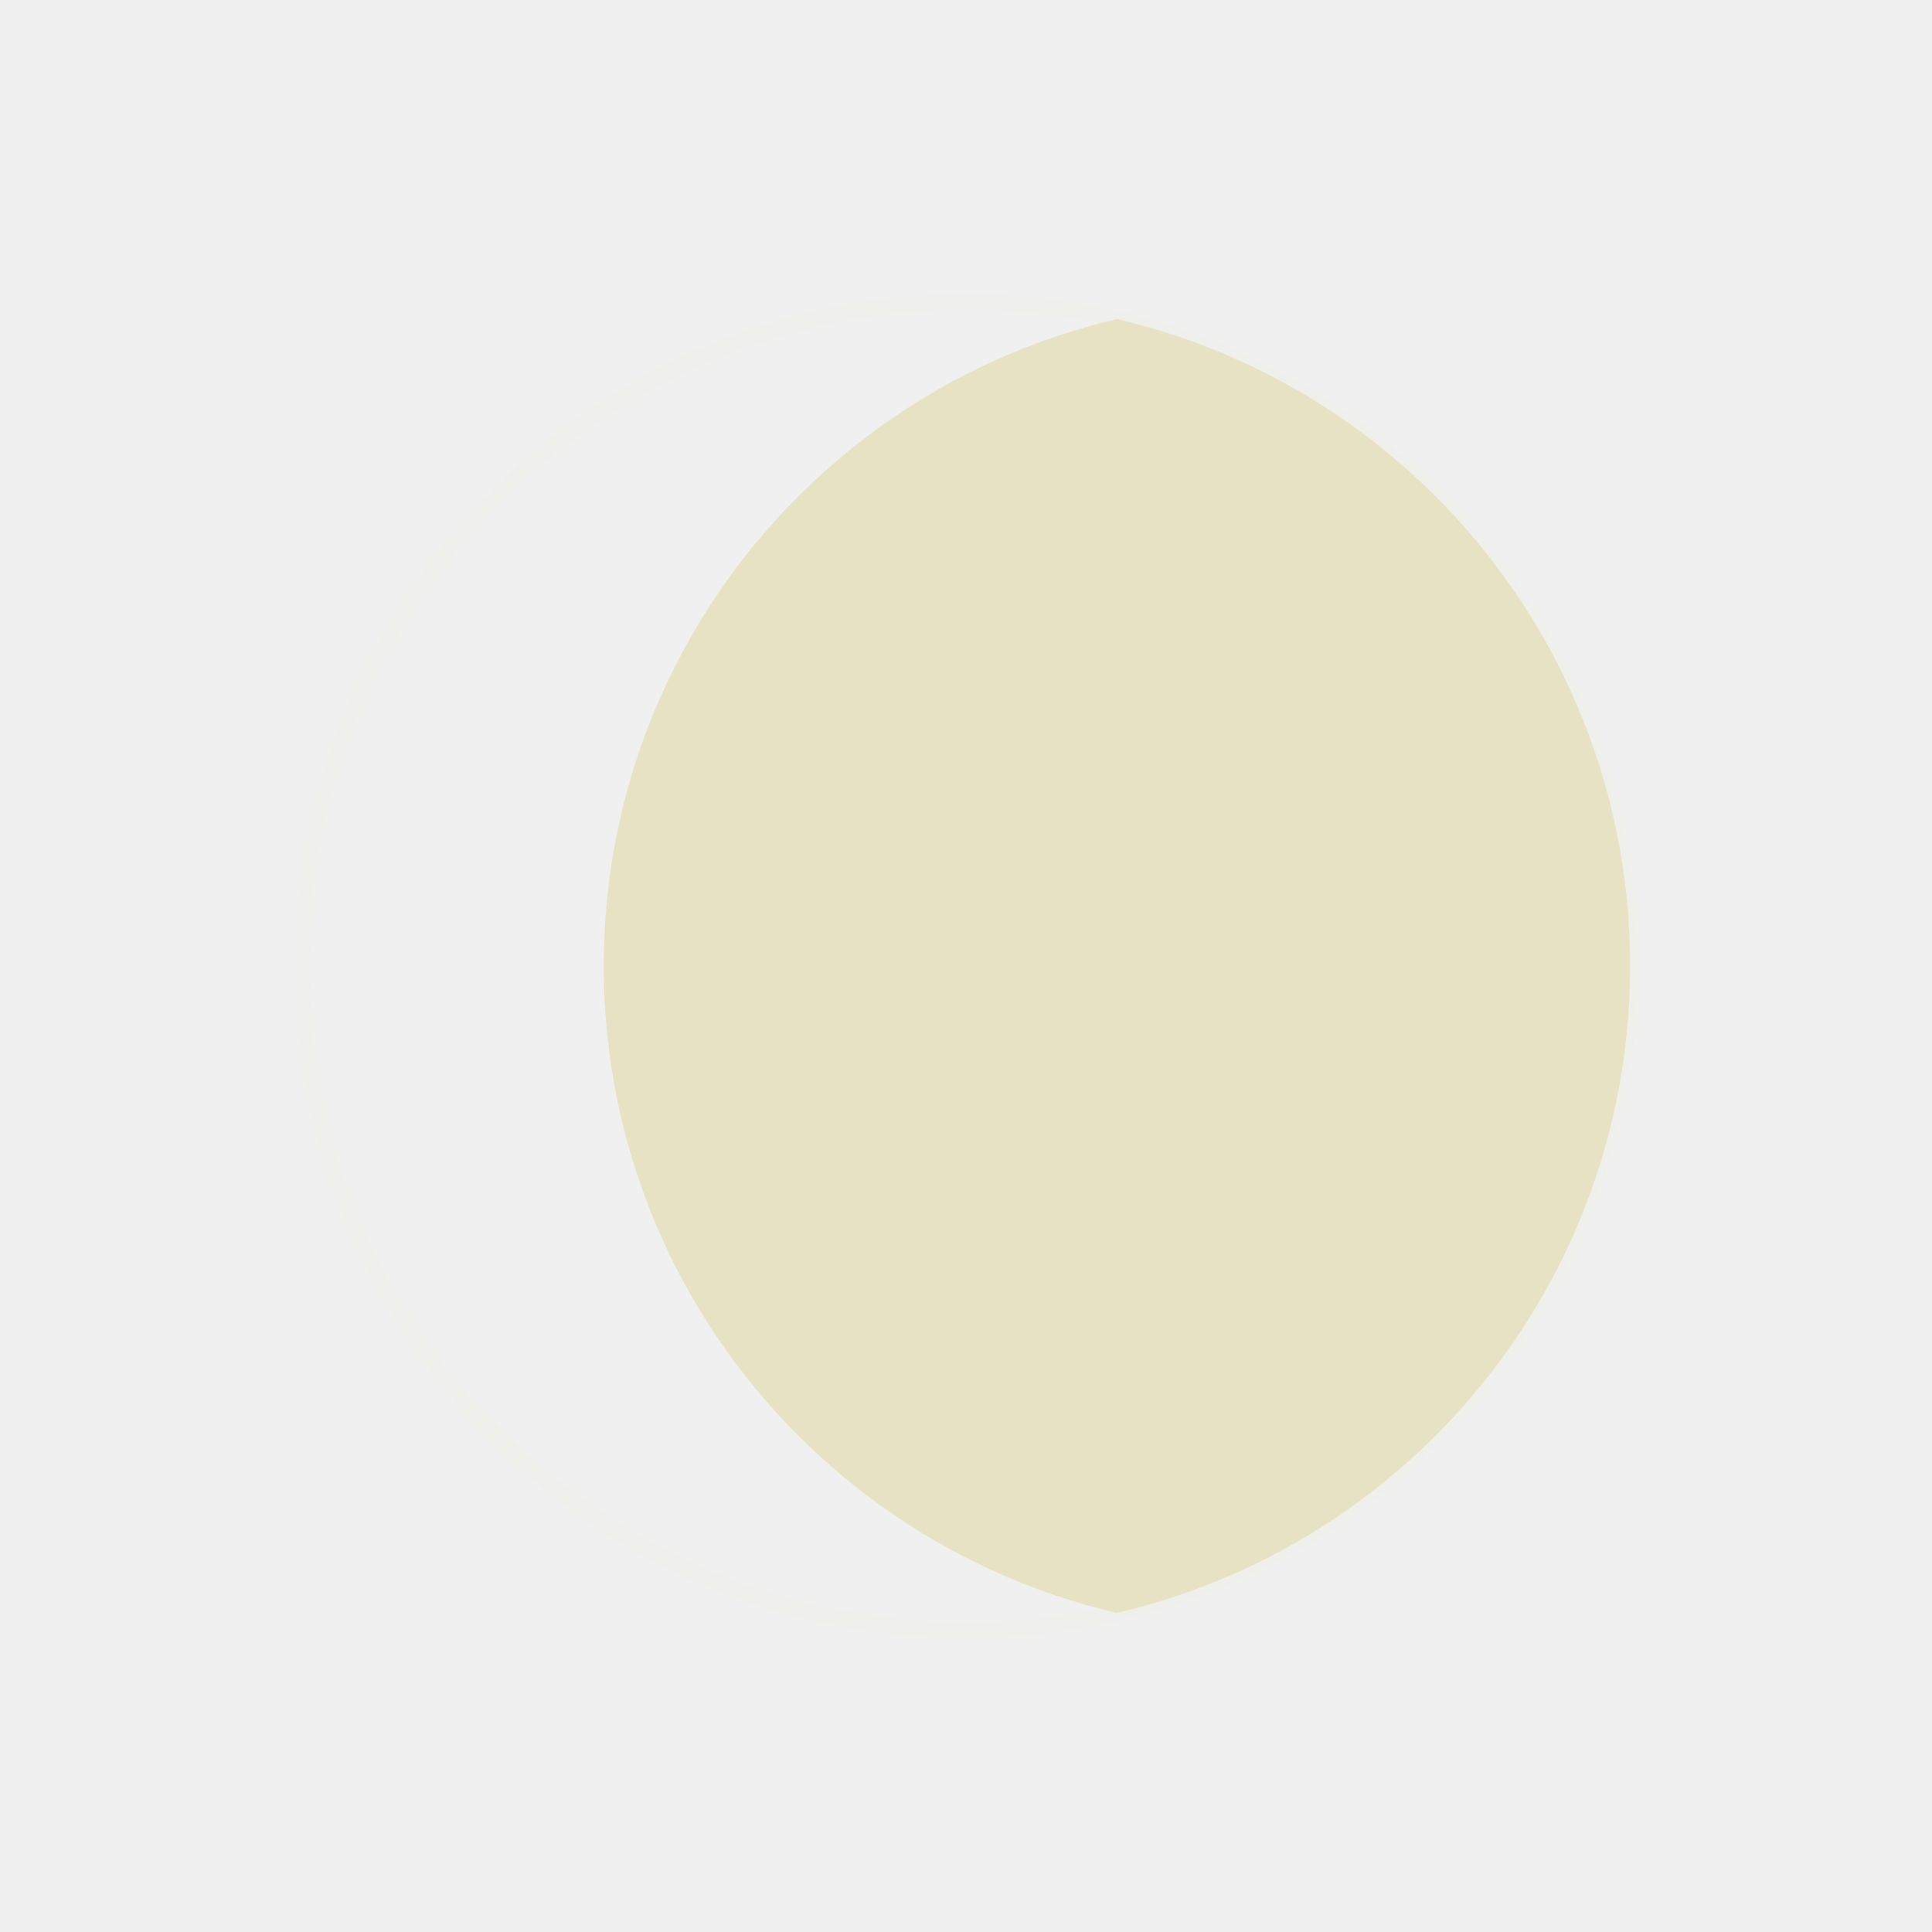
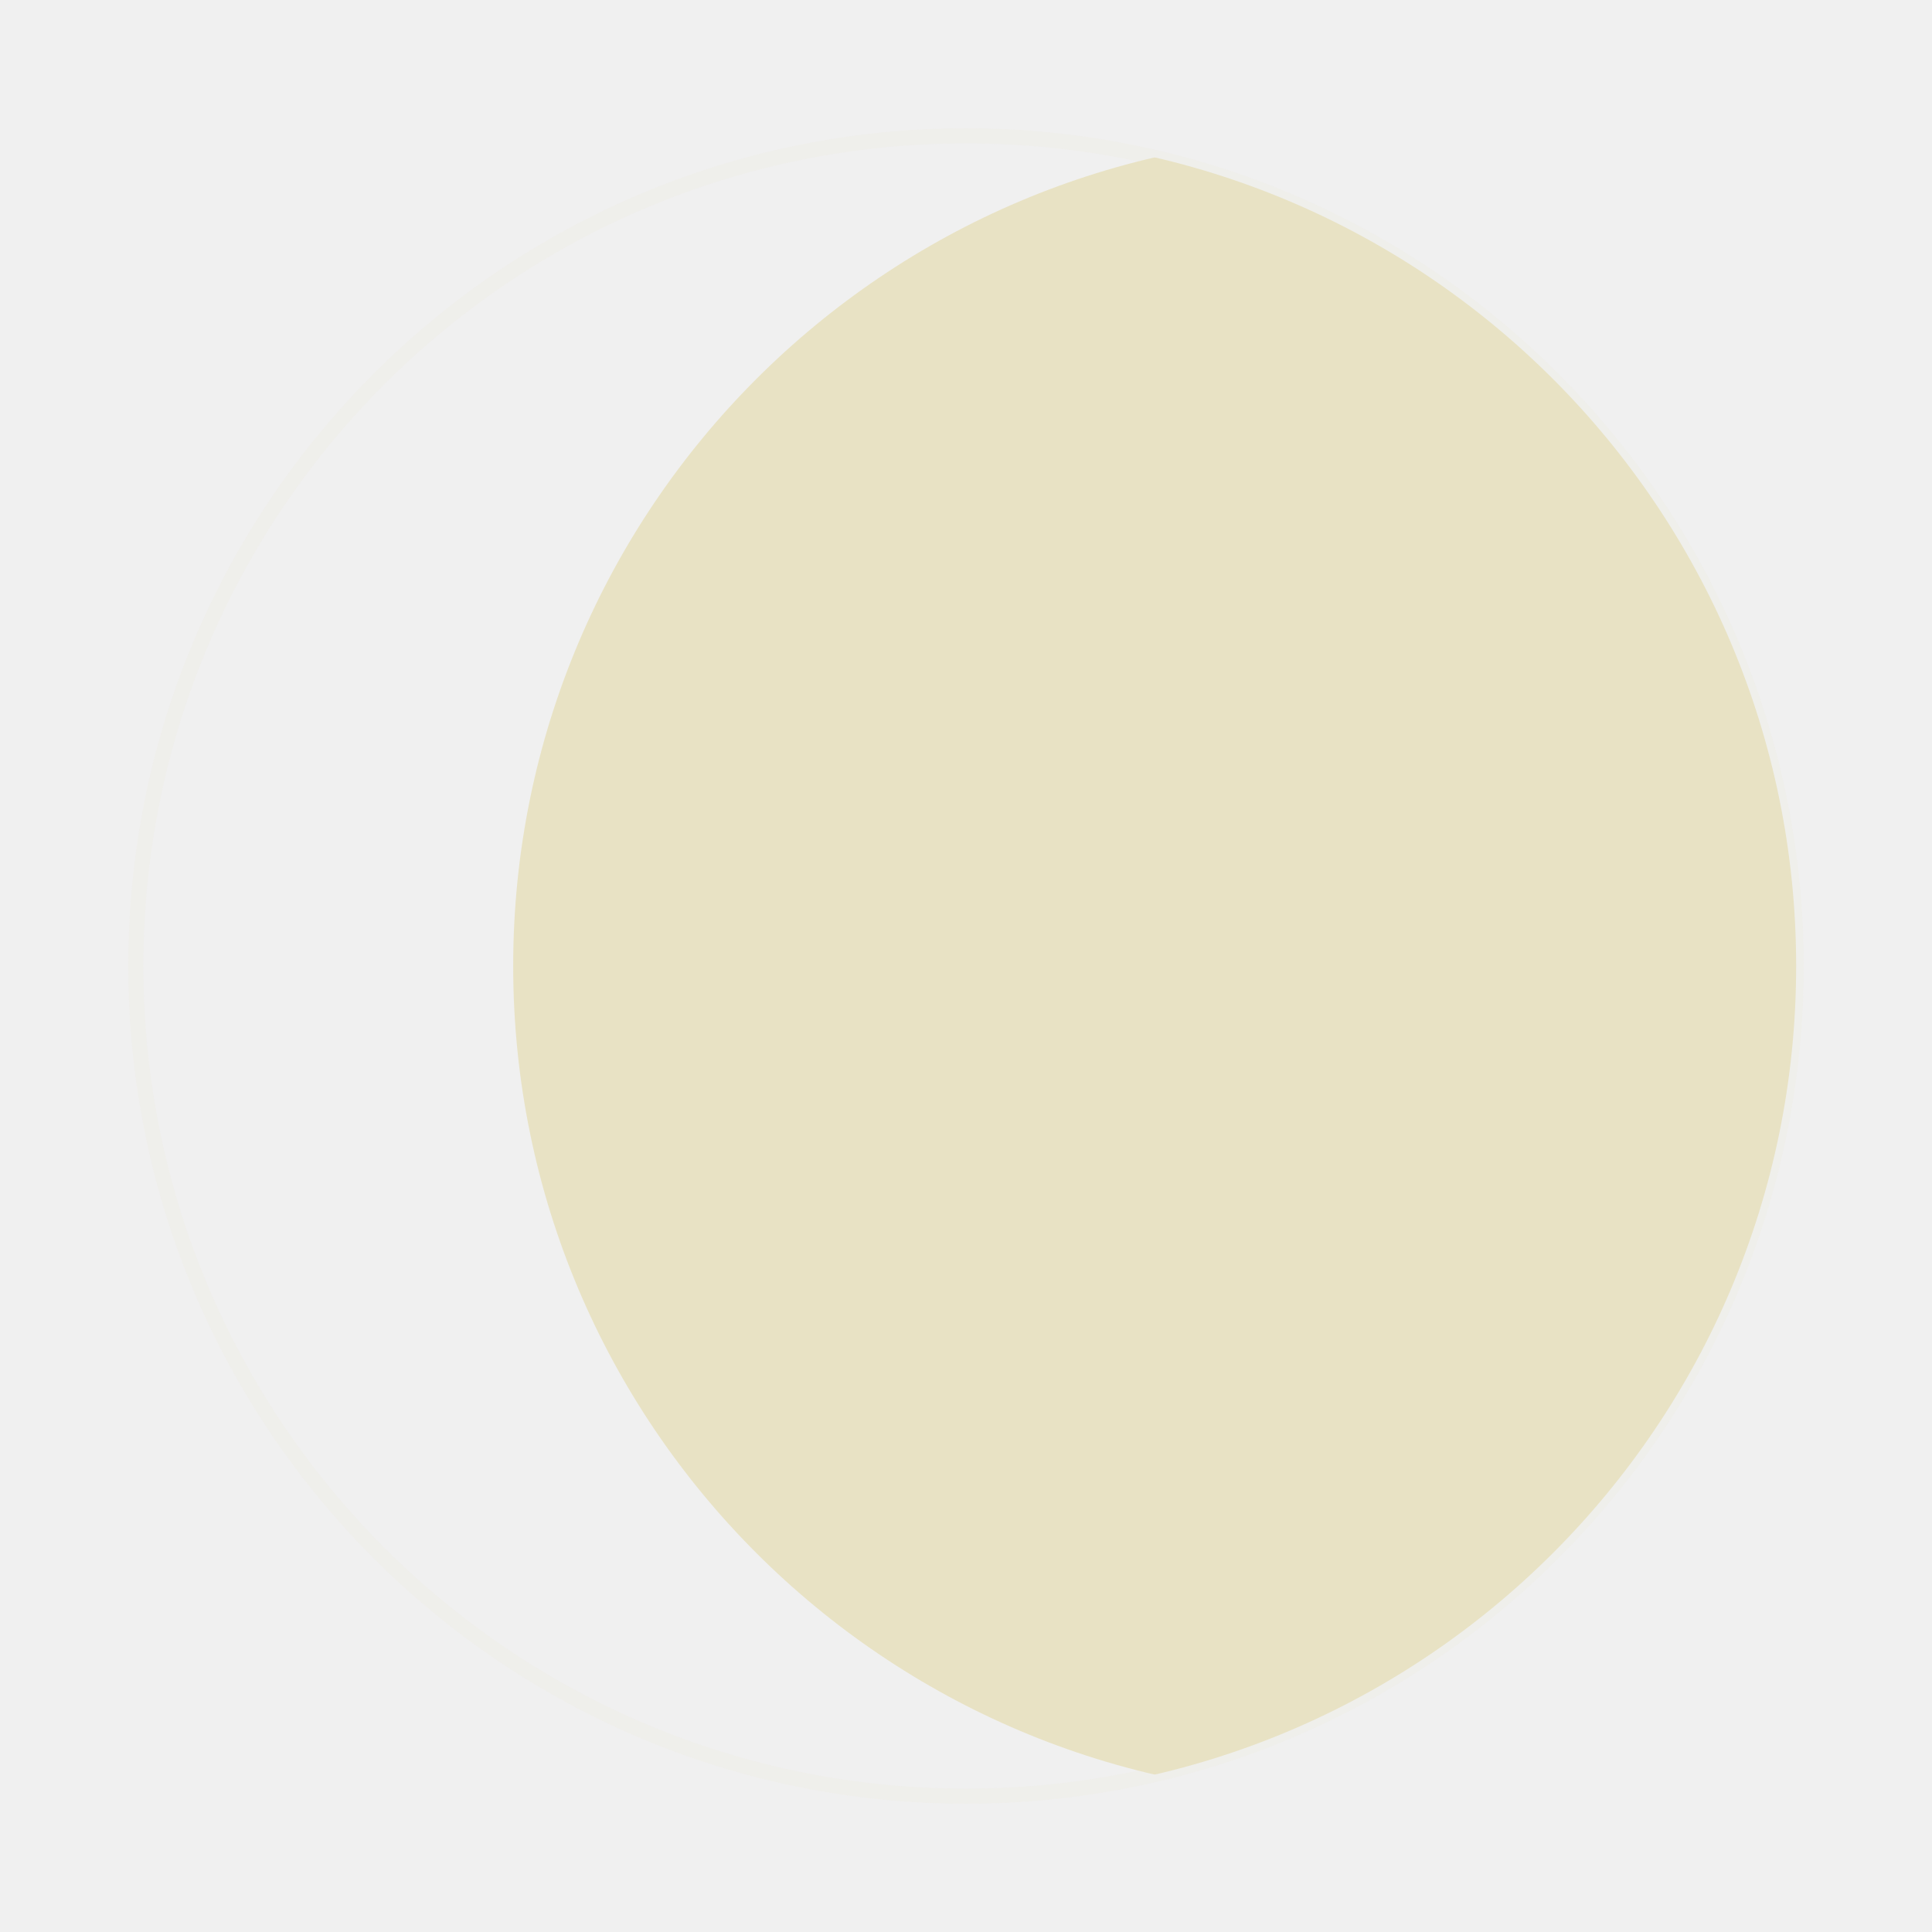
<svg xmlns="http://www.w3.org/2000/svg" viewBox="0 0 64 64">
  <defs>
    <mask id="mwxg">
-       <circle cx="42" cy="32" r="22" fill="white" />
+       <circle cx="44.5" cy="32" r="27.5" fill="white" />
    </mask>
  </defs>
-   <circle cx="32" cy="32" r="22" fill="none" stroke="#e8e2c4" stroke-width="0.5" opacity="0.12" />
-   <circle cx="32" cy="32" r="22" fill="#e8e2c4" mask="url(#mwxg)" />
+   <circle cx="32" cy="32" r="27.5" fill="none" stroke="#e8e2c4" stroke-width="0.5" opacity="0.12" />
+   <circle cx="32" cy="32" r="27.5" fill="#e8e2c4" mask="url(#mwxg)" />
</svg>
